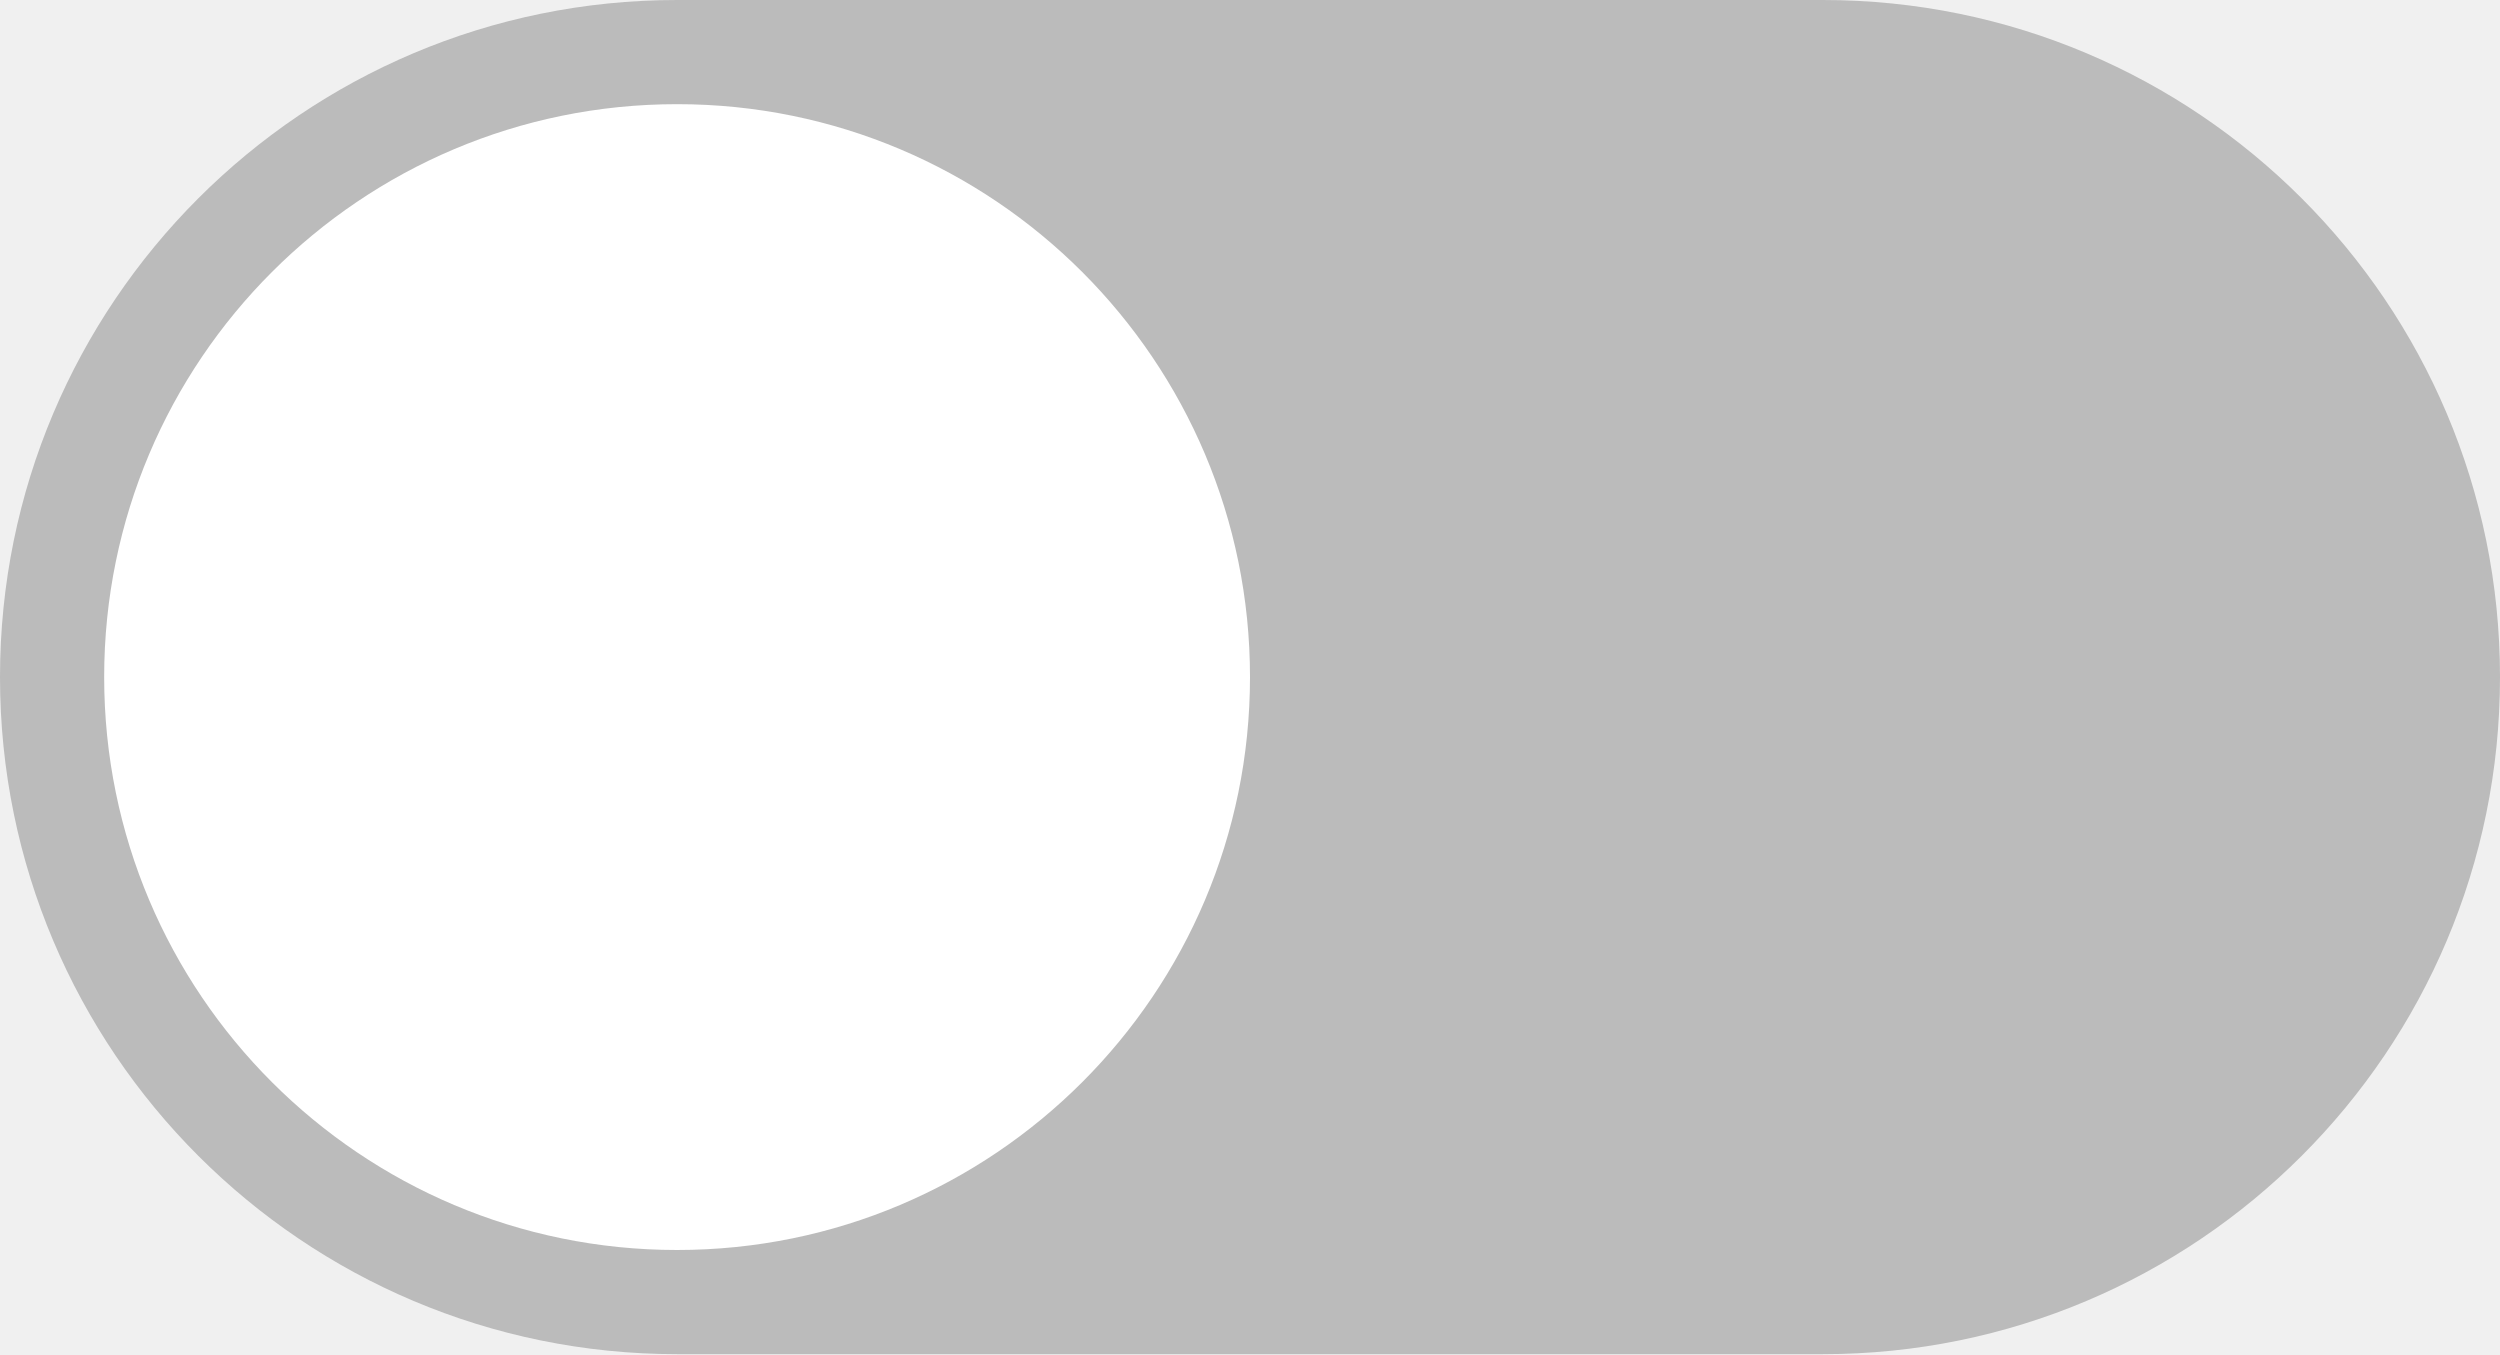
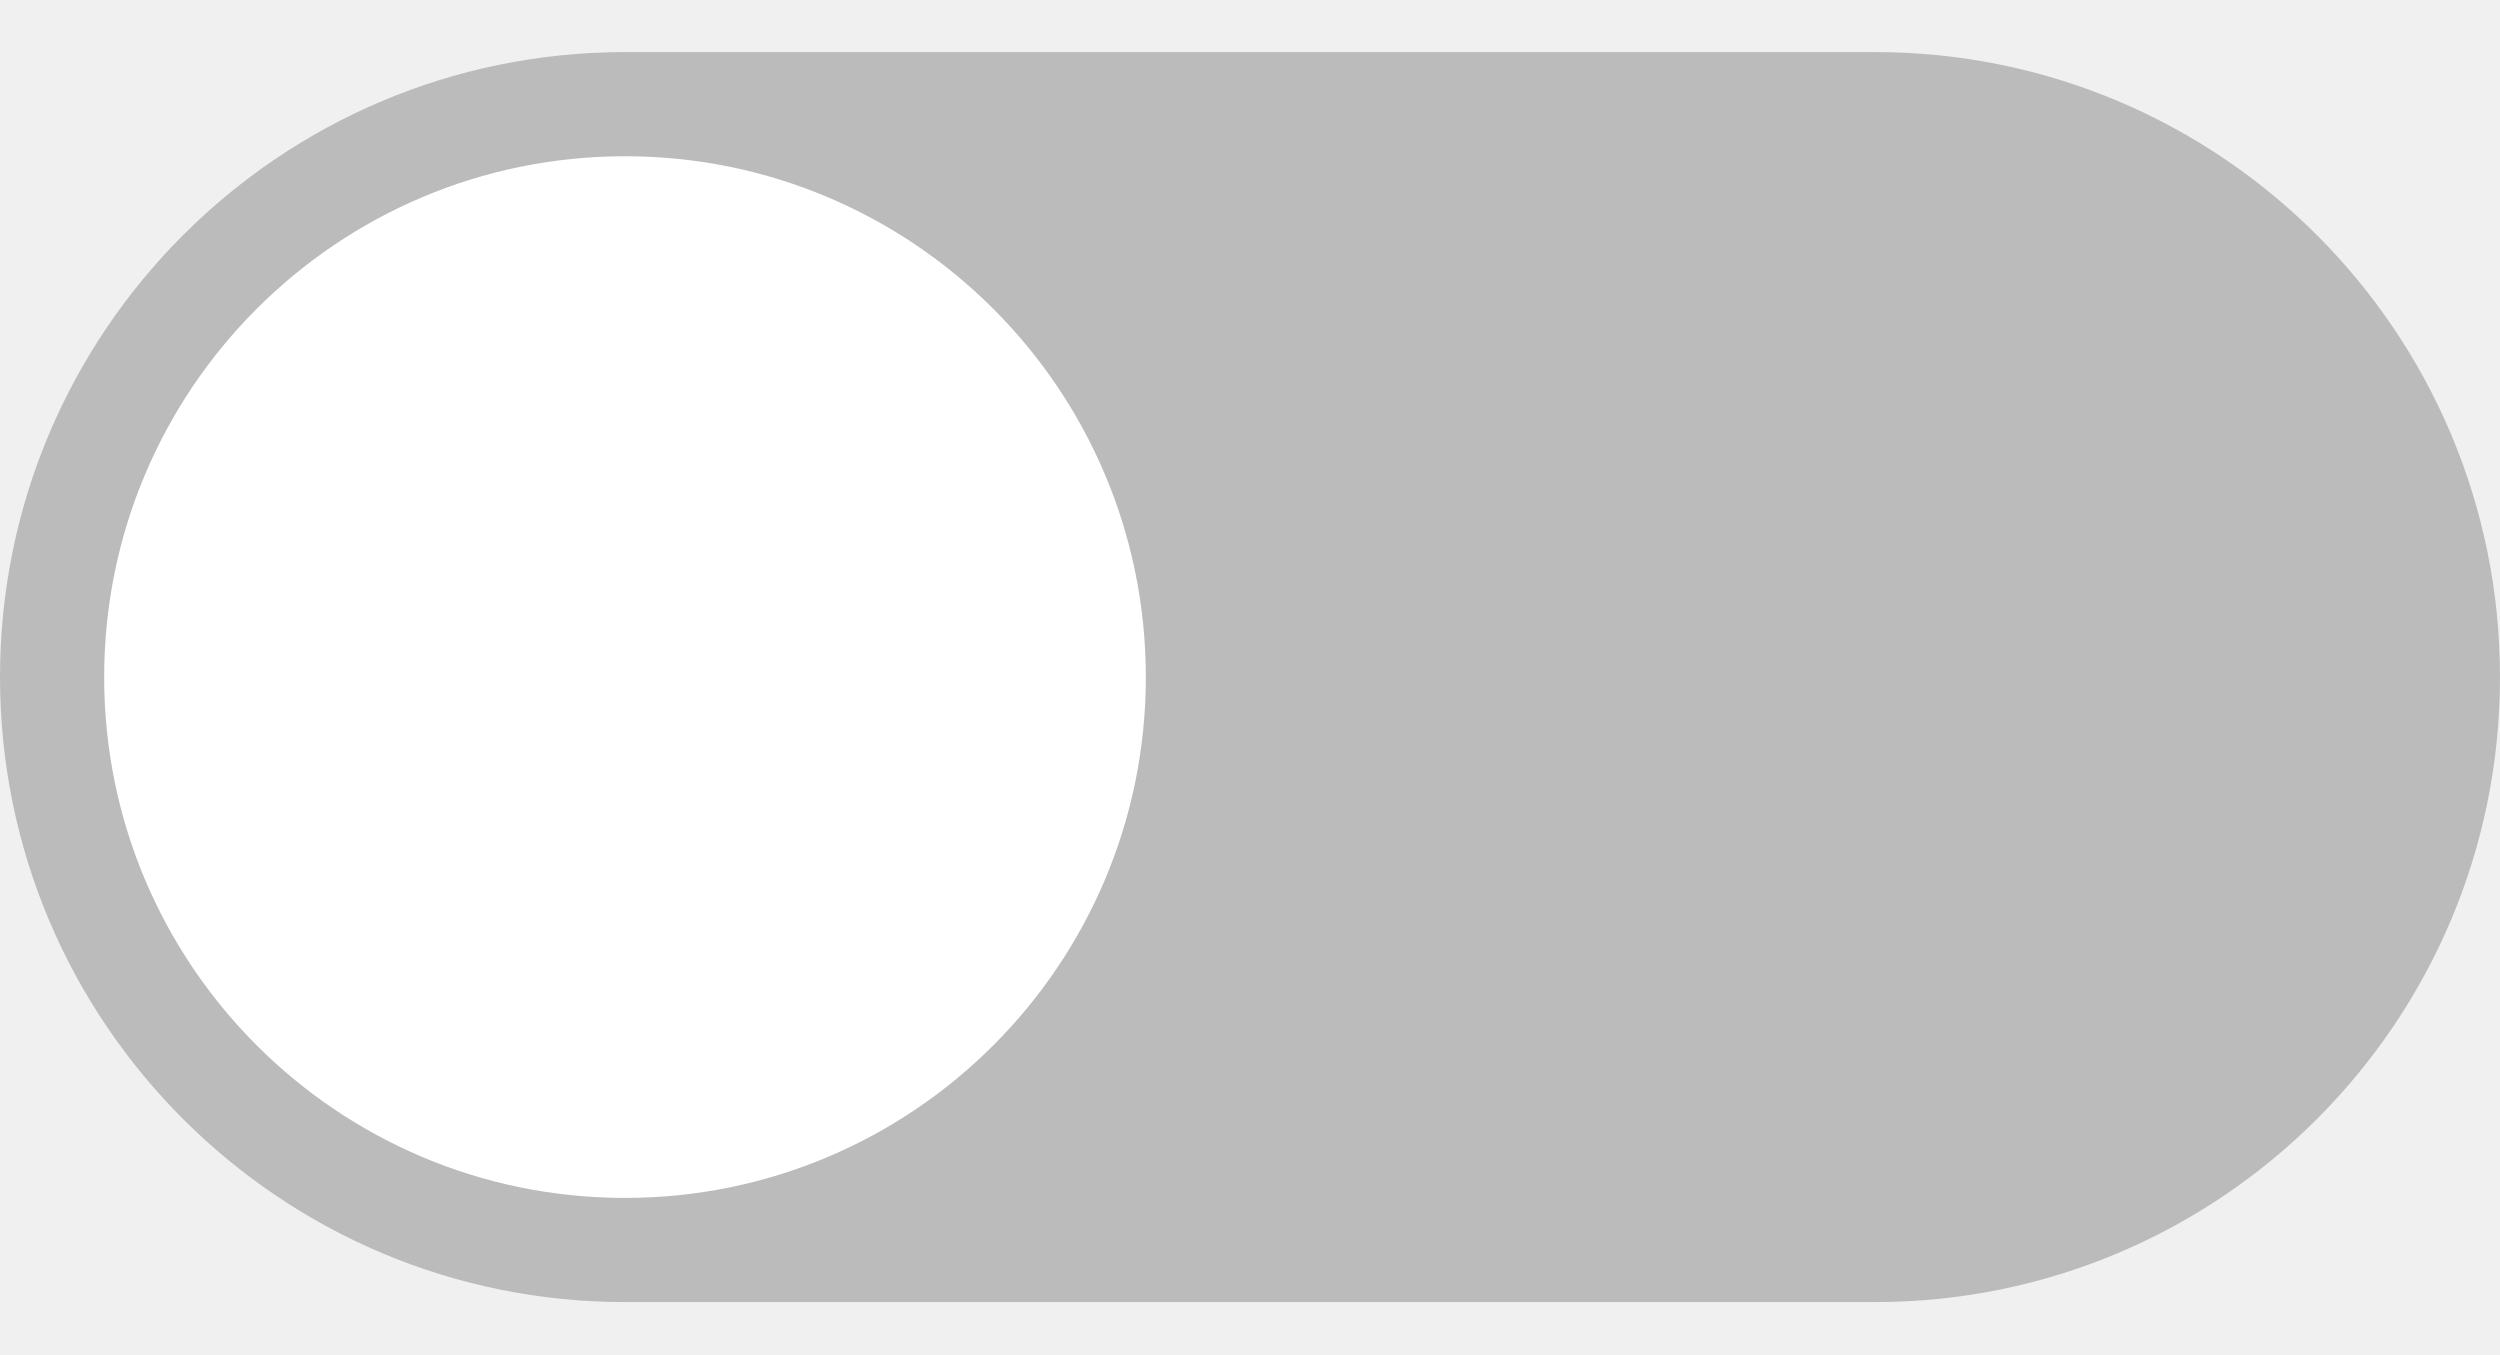
<svg xmlns="http://www.w3.org/2000/svg" version="1.1" viewBox="0 0 48 26">
  <g transform="matrix(-1 0 0 1 0 -291.18)">
-     <rect x="-48" y="291.18" width="48" height="26" rx="13" ry="13" fill="#3081e3" style="fill:#bbb" />
-     <rect x="-24" y="293.18" width="22" height="22" rx="11" ry="11" fill="#f8f7f7" style="fill:#fff" />
+     <rect x="-48" y="292.18" width="48" height="24" rx="12" ry="12" fill="#3081e3" style="fill:#bbb" />
+     <rect x="-22" y="294.18" width="20" height="20" rx="10" ry="10" fill="#f8f7f7" style="fill:#fff" />
  </g>
</svg>
